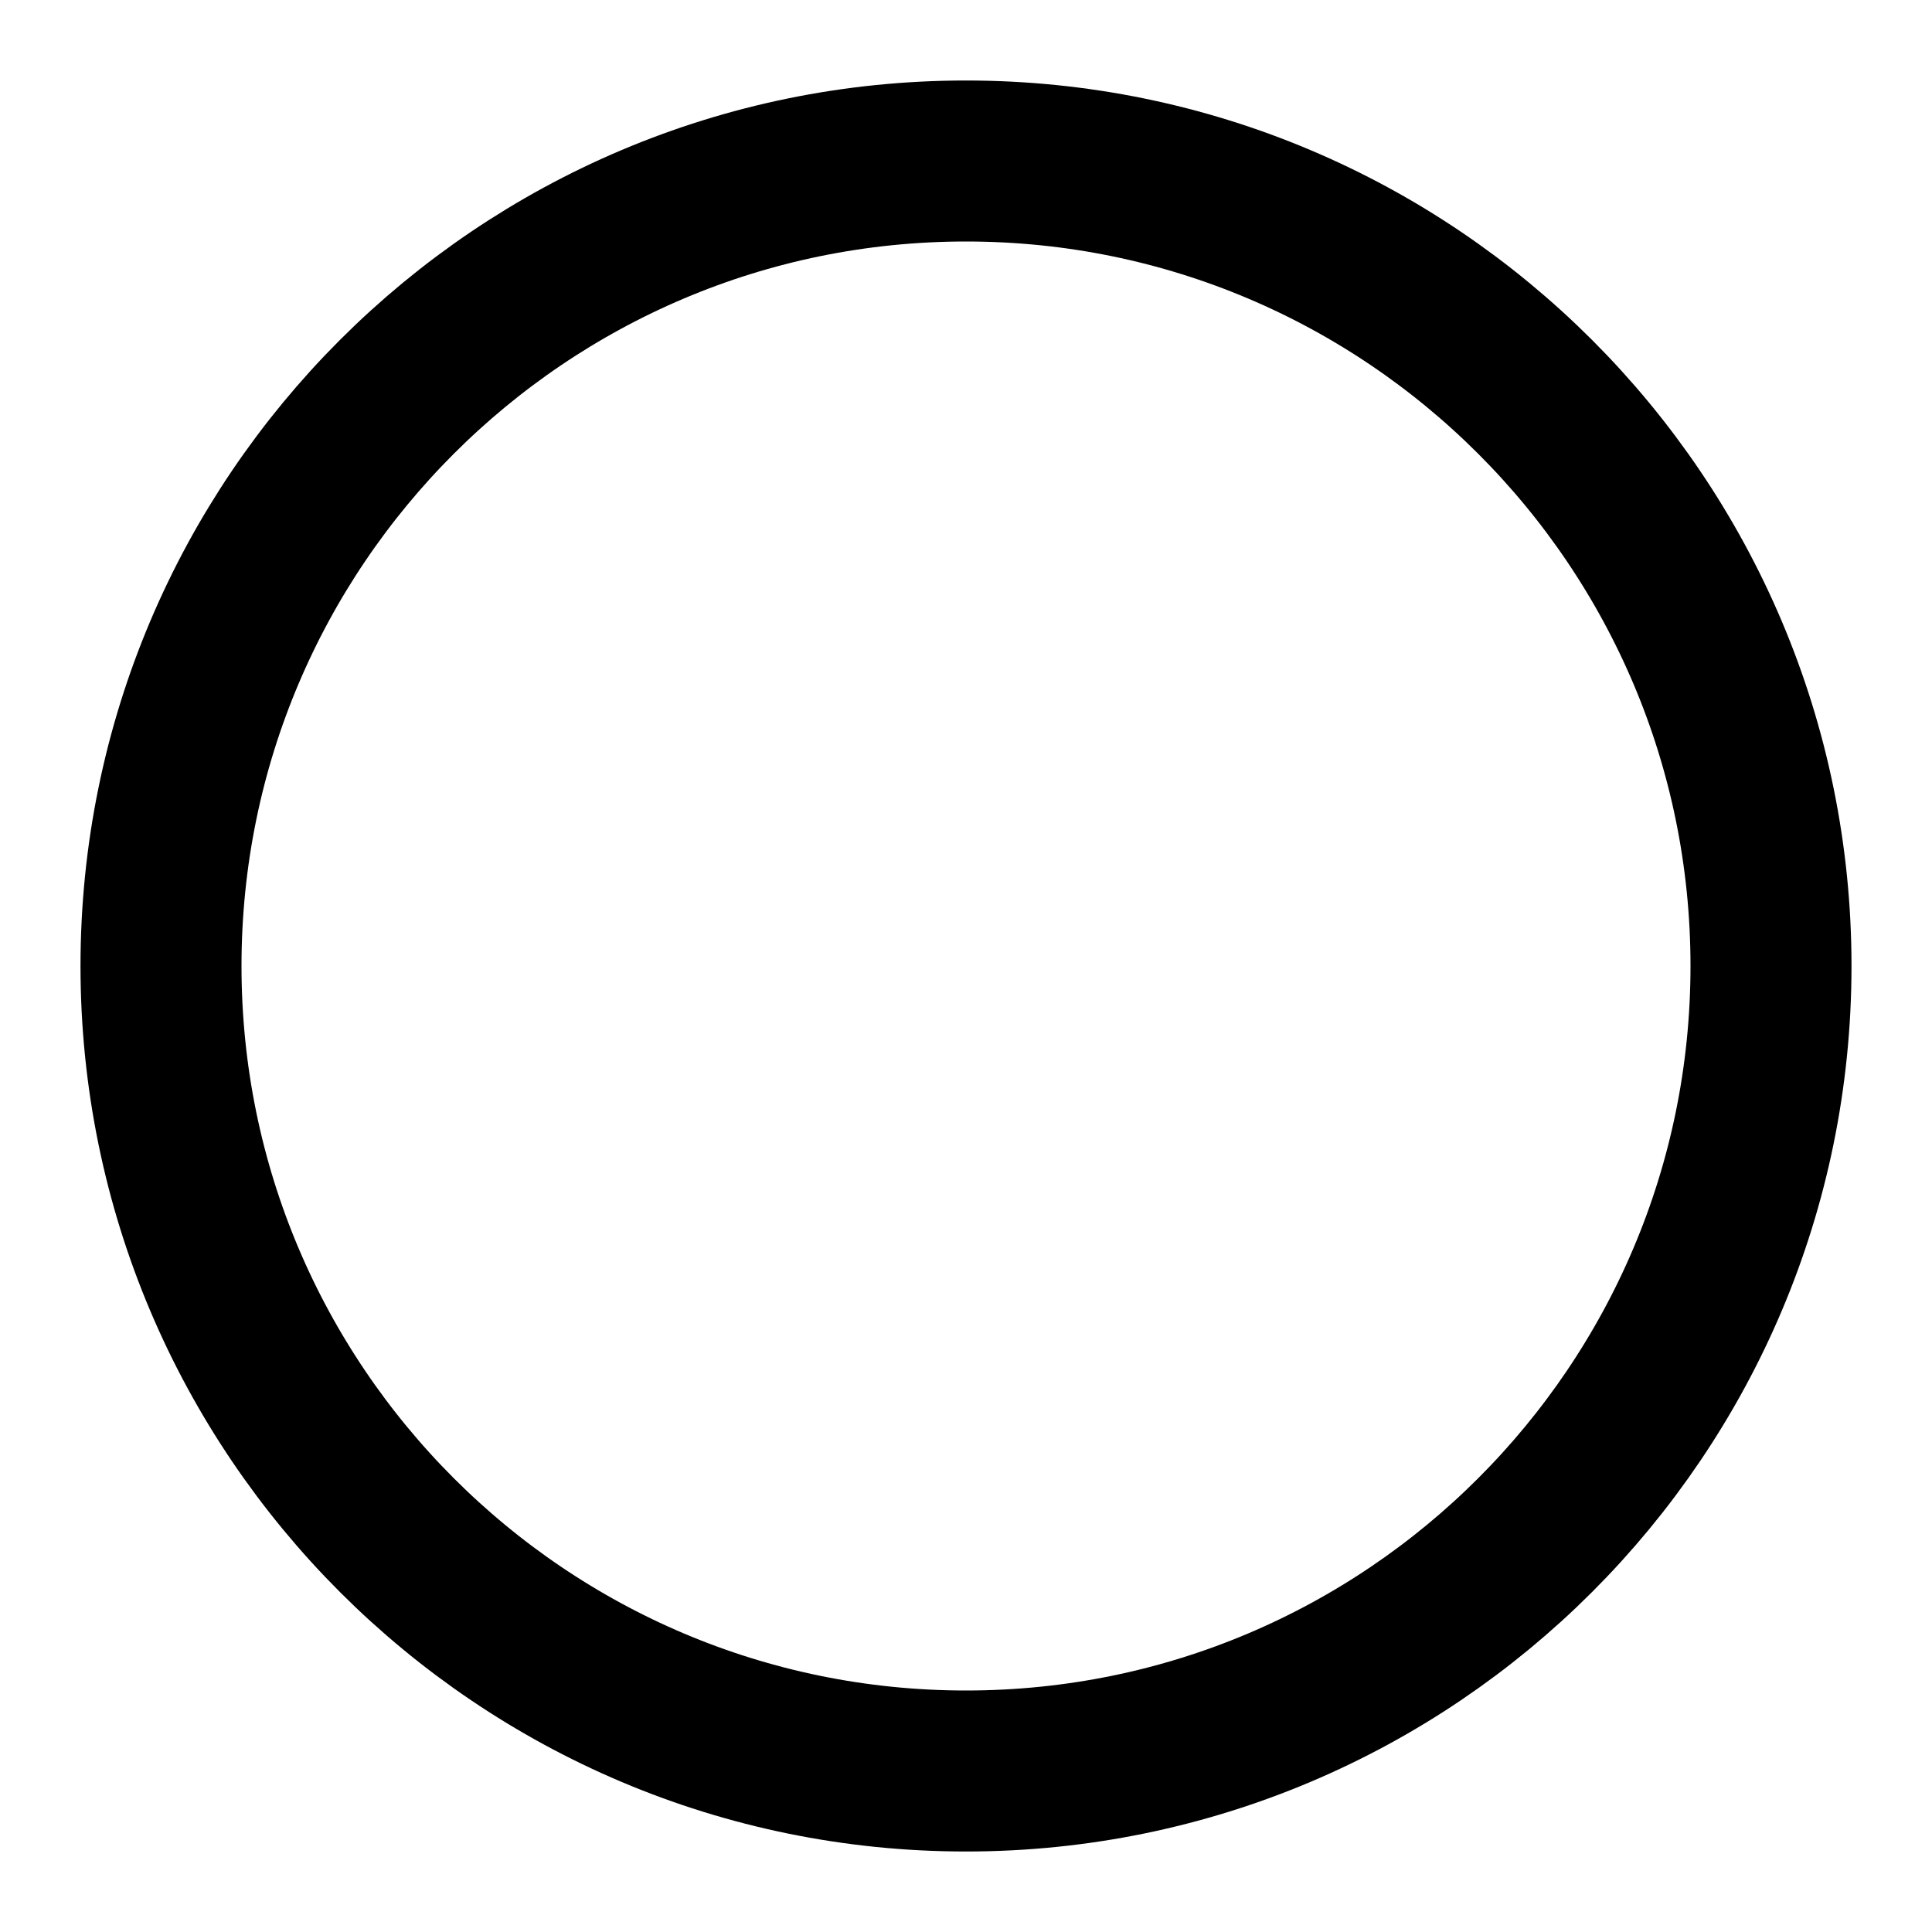
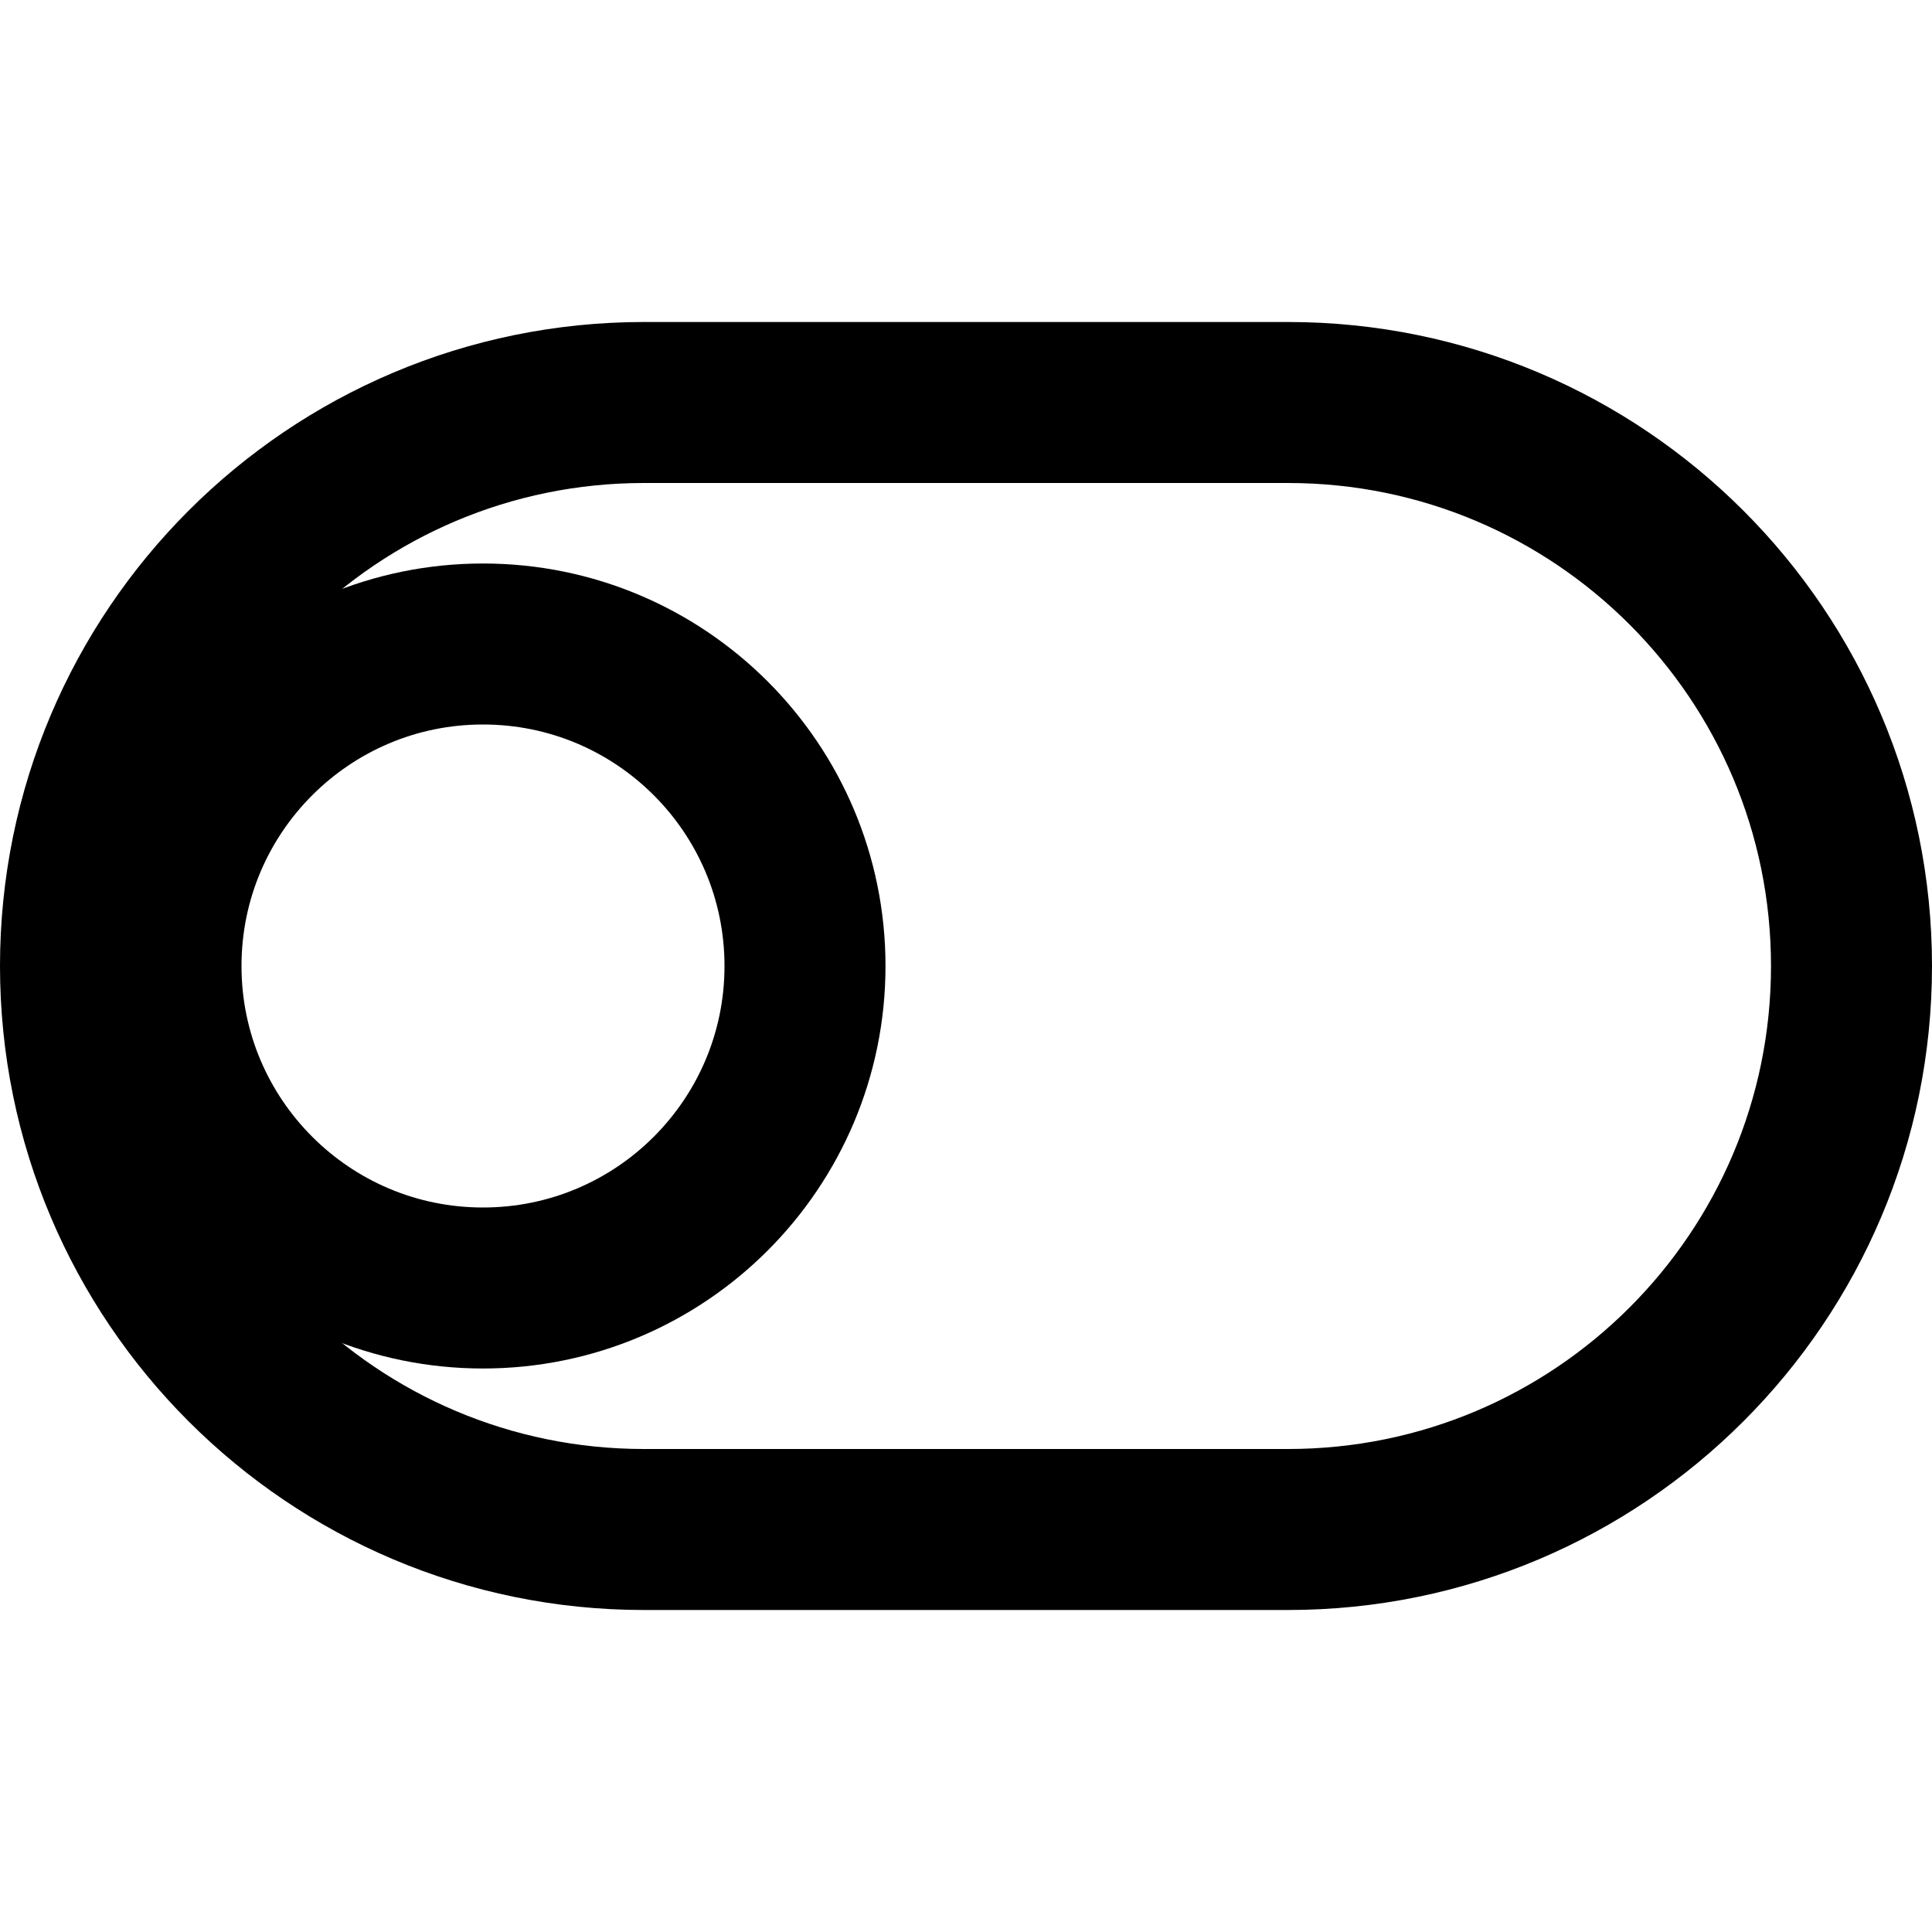
- <svg xmlns="http://www.w3.org/2000/svg" viewBox="0 0 24 24" fill="none" stroke="currentColor" stroke-width="2" stroke-linecap="round" stroke-linejoin="round" aria-hidden="true" focusable="false" role="img">
-   <path d="M12 2C6.48 2 2 6.48 2 12s4.48 10 10 10 10-4.48 10-10S17.52 2 12 2z" />
+ <svg xmlns="http://www.w3.org/2000/svg" viewBox="0 0 24 24" fill="none" stroke="currentColor" stroke-width="2" stroke-linecap="round" stroke-linejoin="round" aria-hidden="true" focusable="false">
+   <rect x="1" y="5" width="22" height="14" rx="7" stroke="currentColor" />
+   <circle cx="6" cy="12" r="4" />
</svg>
